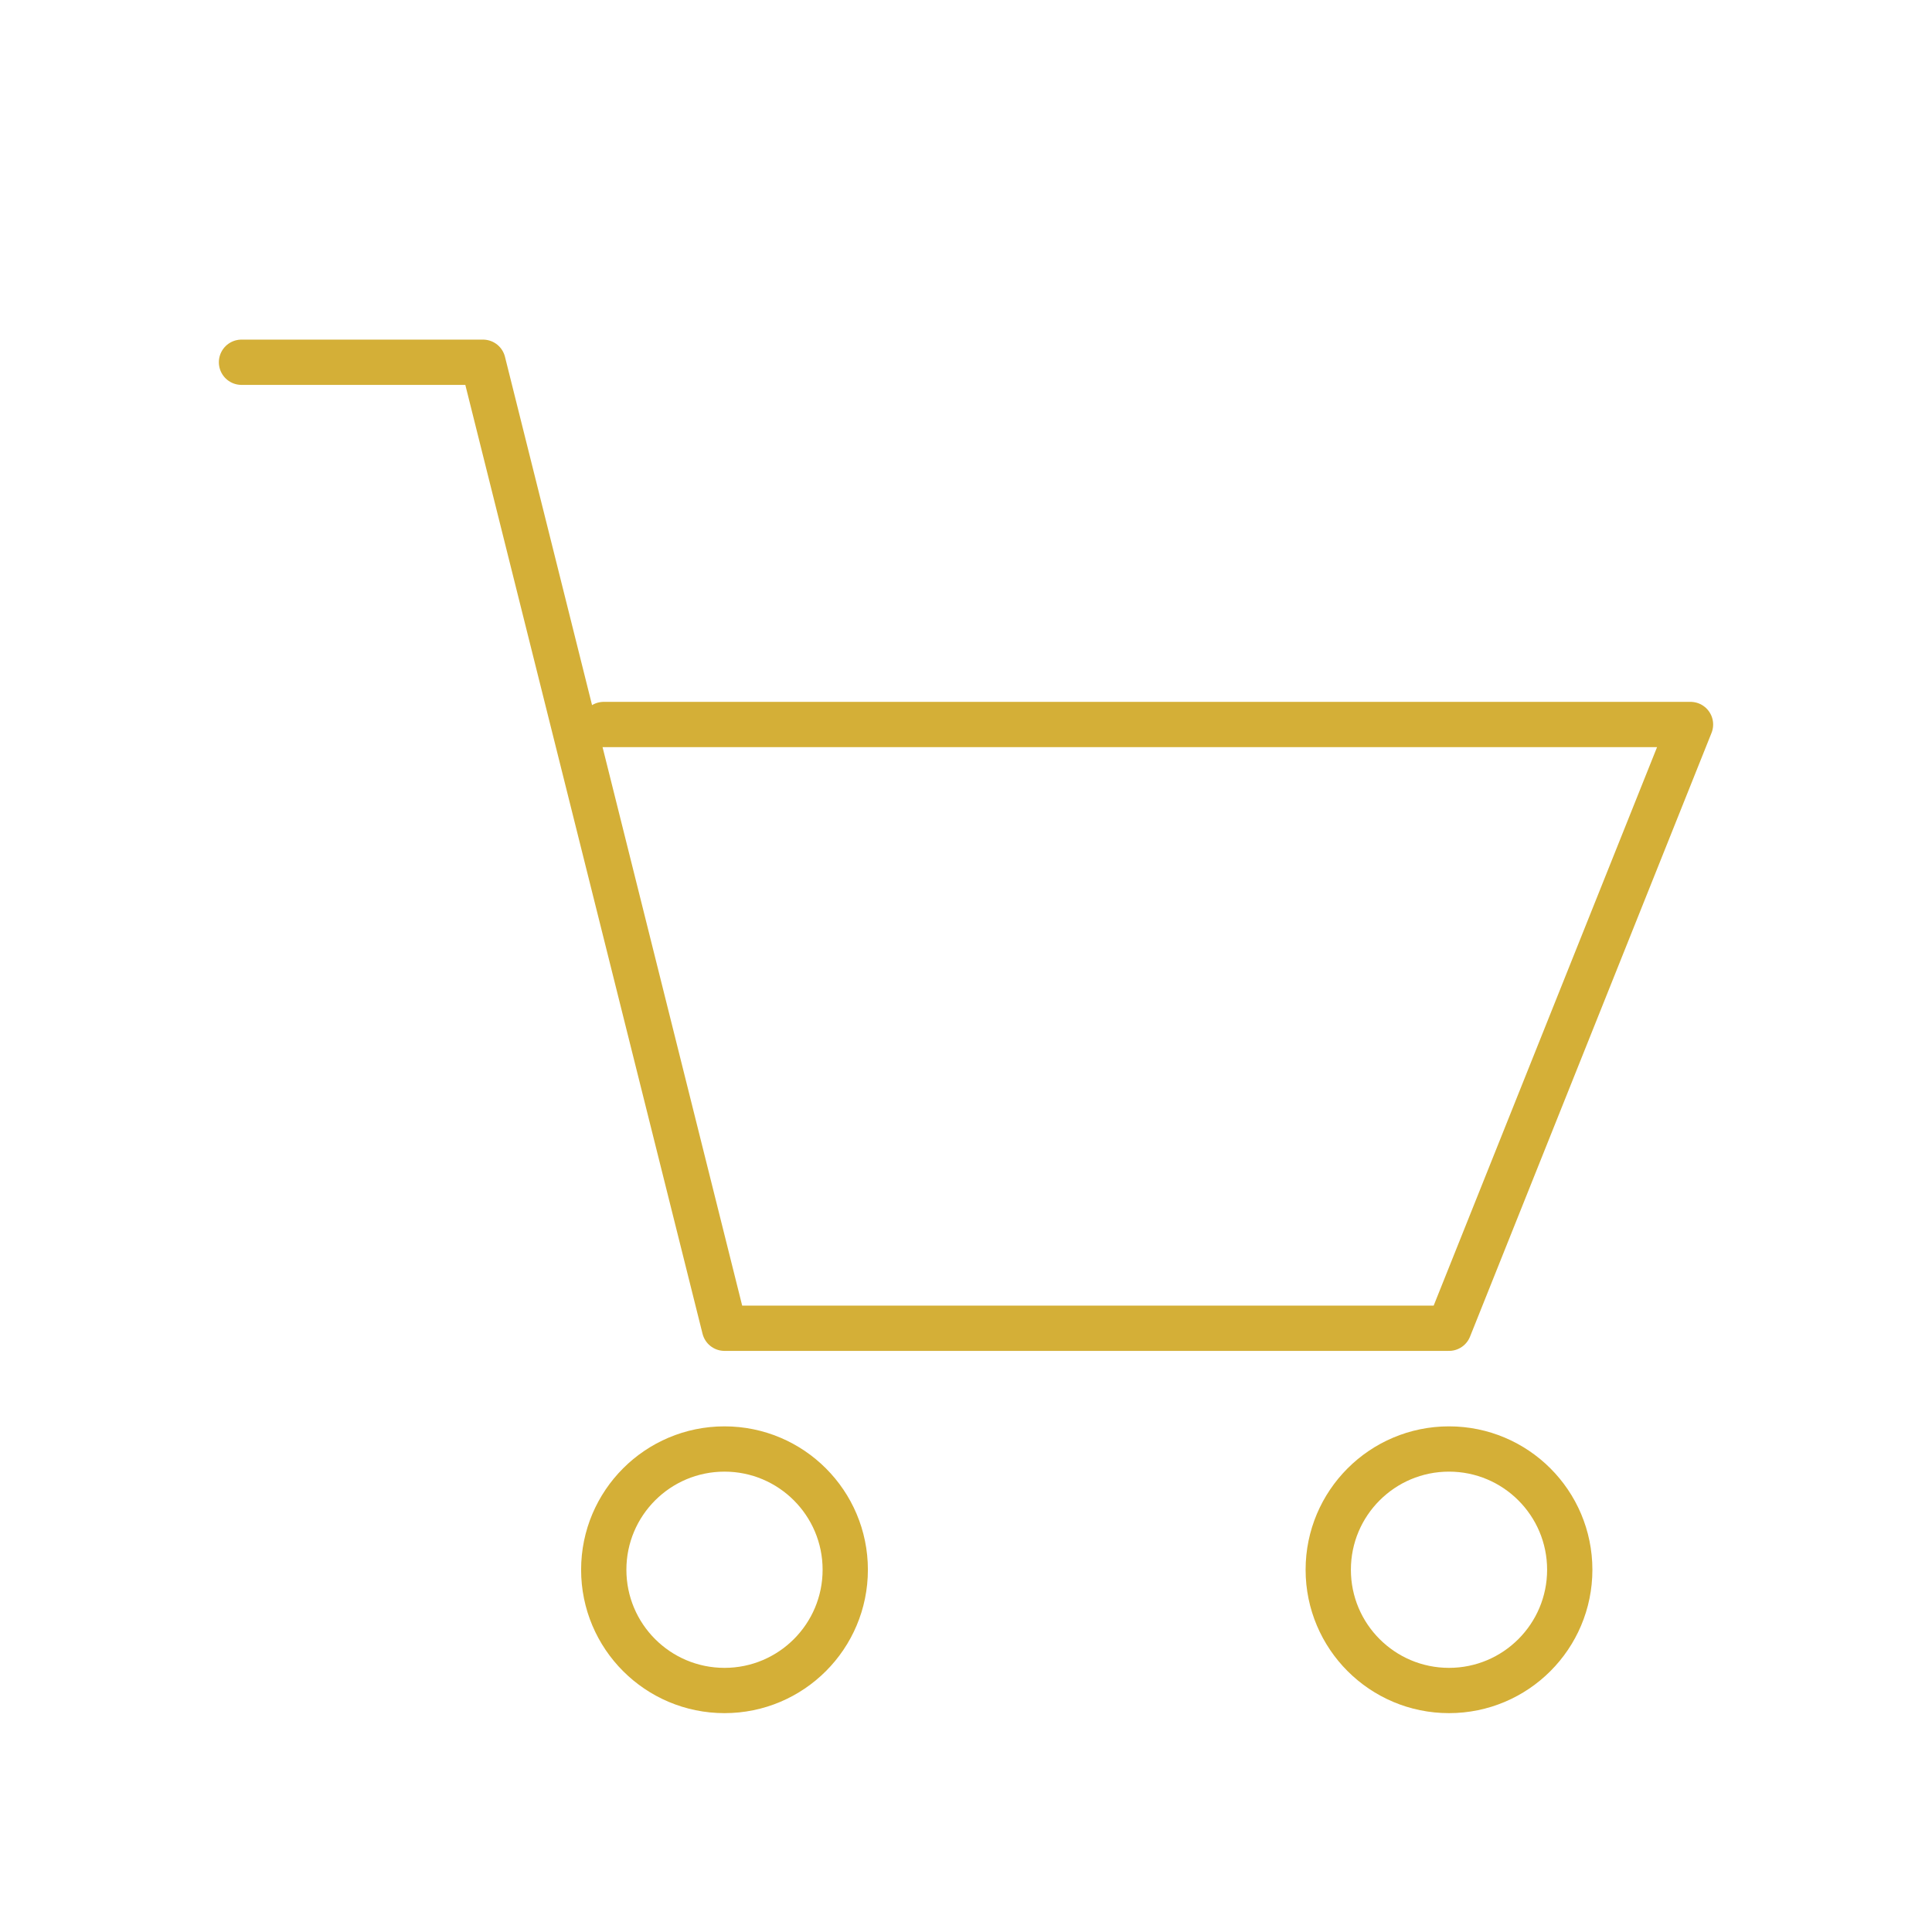
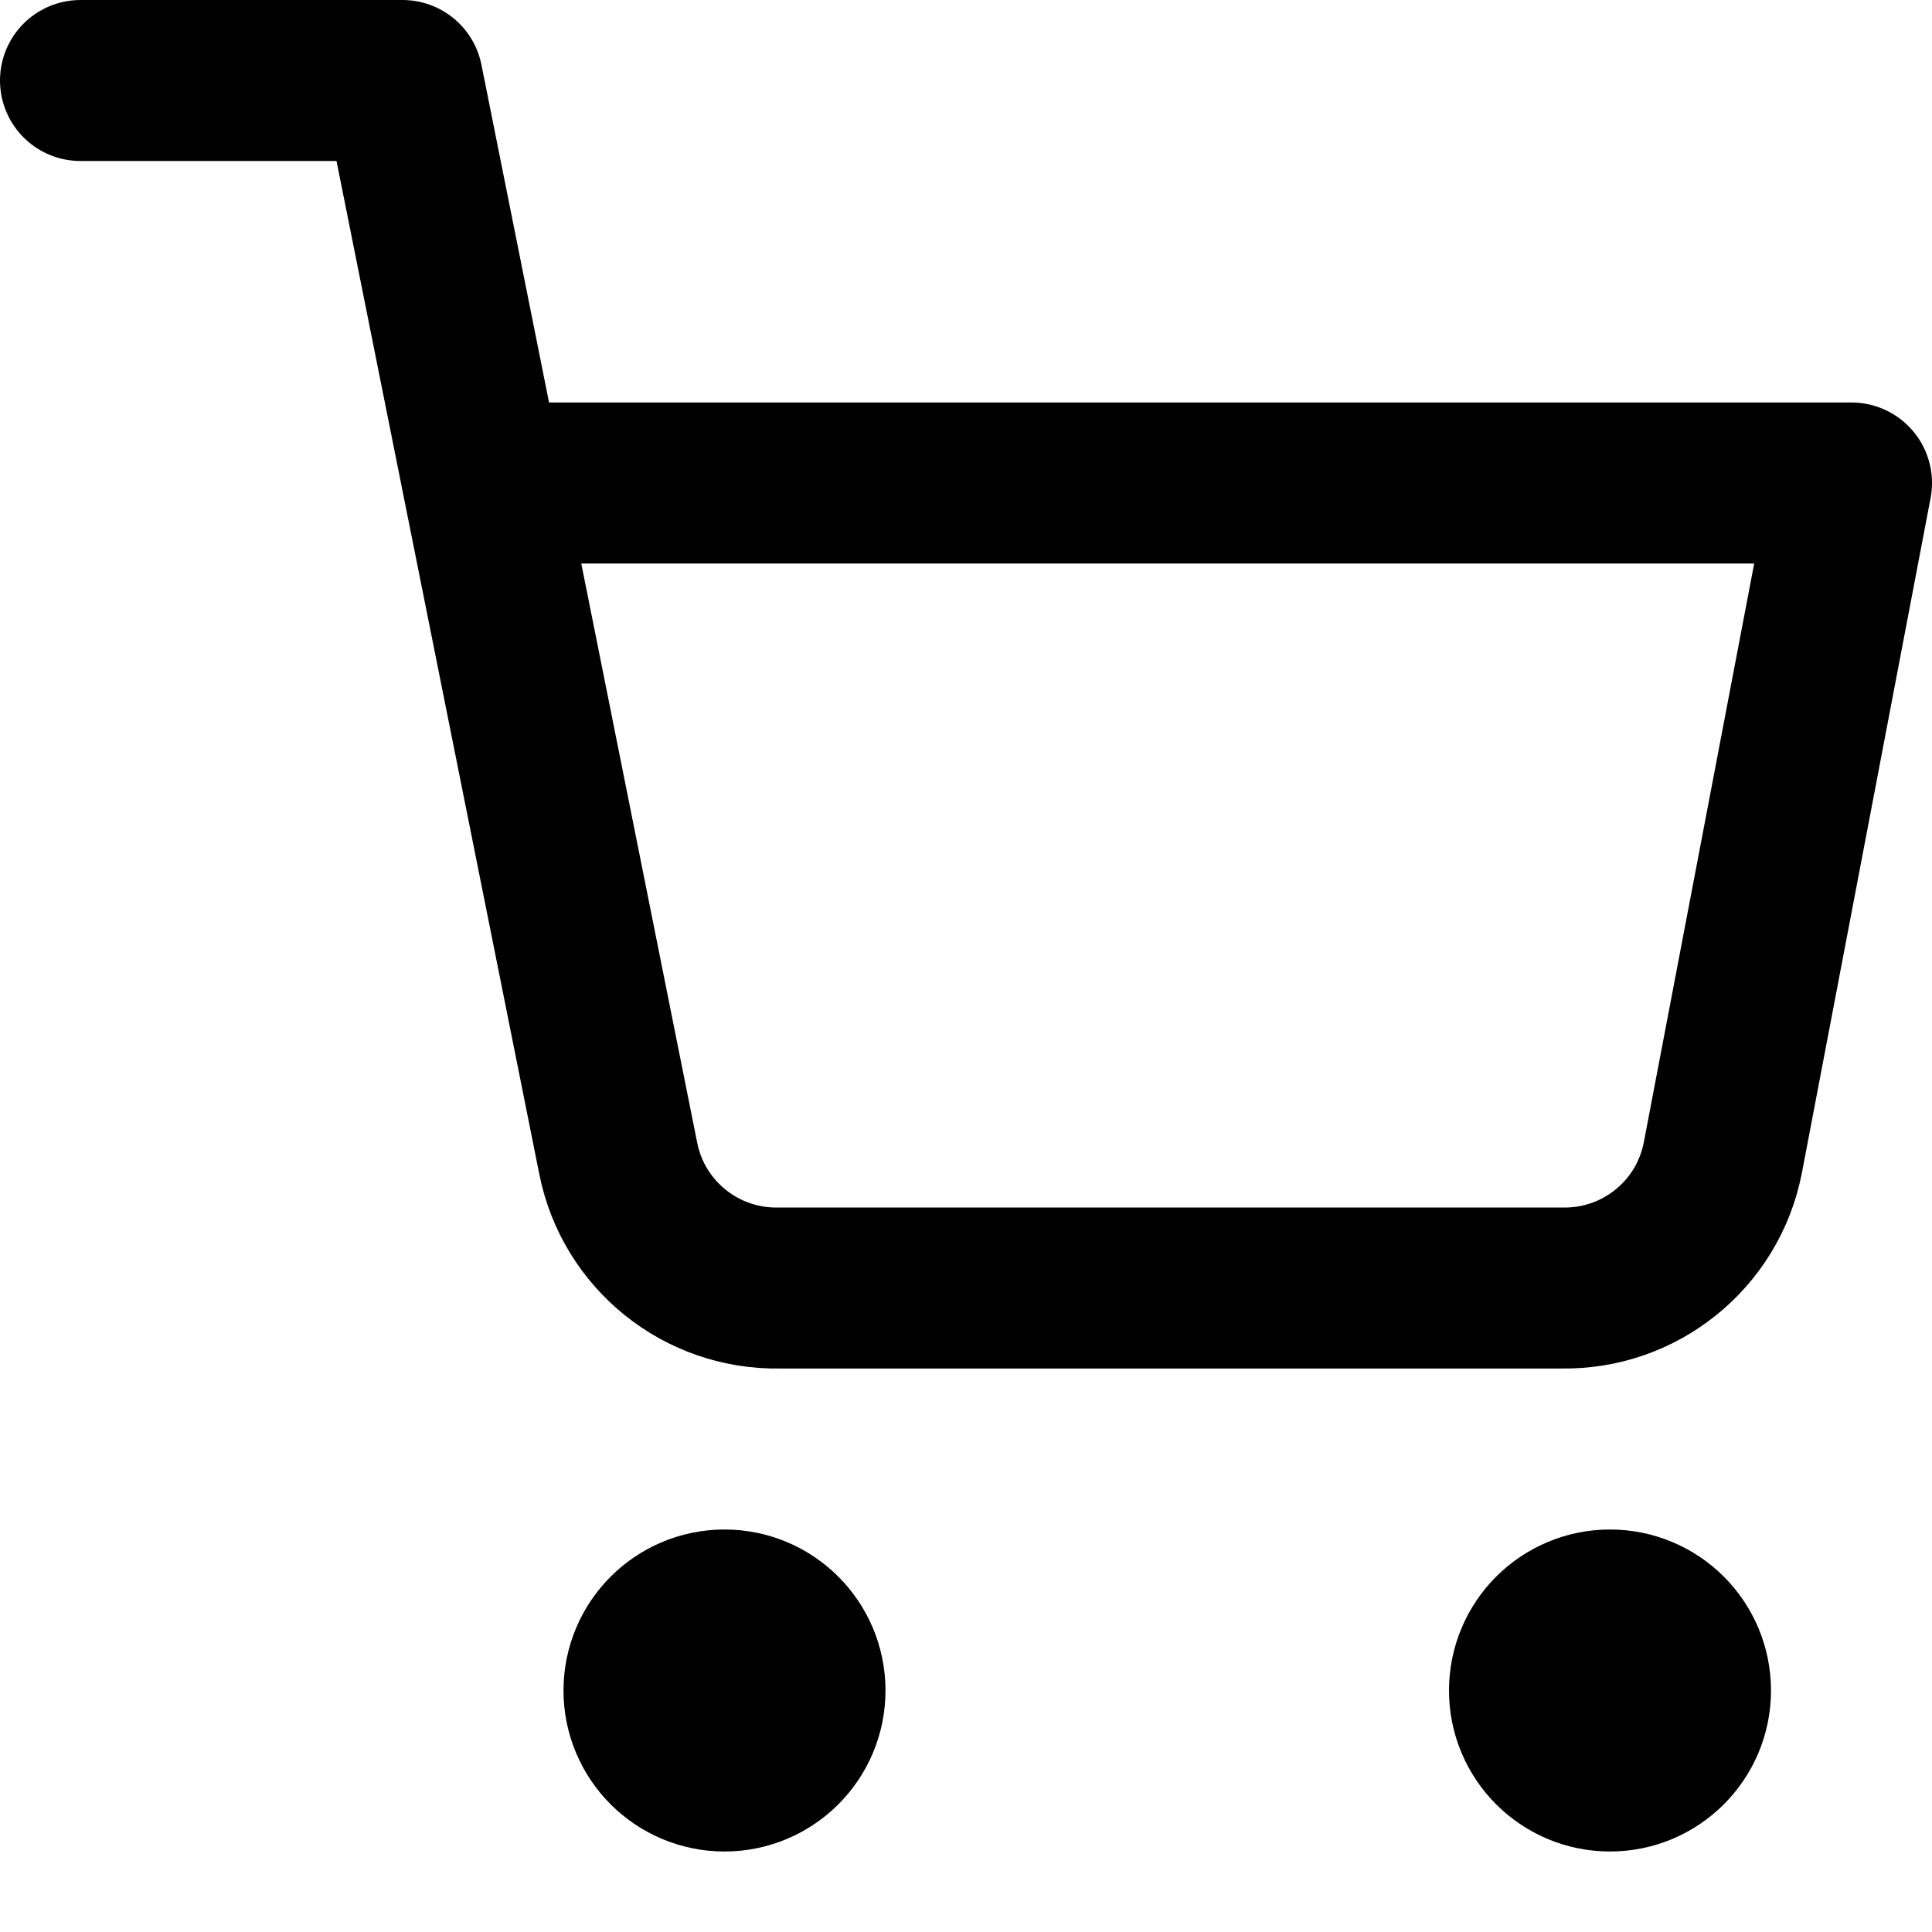
- <svg xmlns="http://www.w3.org/2000/svg" viewBox="0 0 64 64" fill="none" stroke="#D4AF37" stroke-width="1.5" stroke-linecap="round" stroke-linejoin="round">
-   <path d="M8 12h8l8 32h24l8-20H20" />
-   <circle cx="24" cy="52" r="4" />
-   <circle cx="48" cy="52" r="4" />
+ <svg xmlns="http://www.w3.org/2000/svg" viewBox="0 0 24 24" fill="none" stroke="currentColor" stroke-width="2" stroke-linecap="round" stroke-linejoin="round">
+   <circle cx="9" cy="21" r="1" />
+   <circle cx="20" cy="21" r="1" />
+   <path d="M1 1h4l2.68 13.39a2 2 0 0 0 2 1.61h9.72a2 2 0 0 0 2-1.61L23 6H6" />
</svg>
